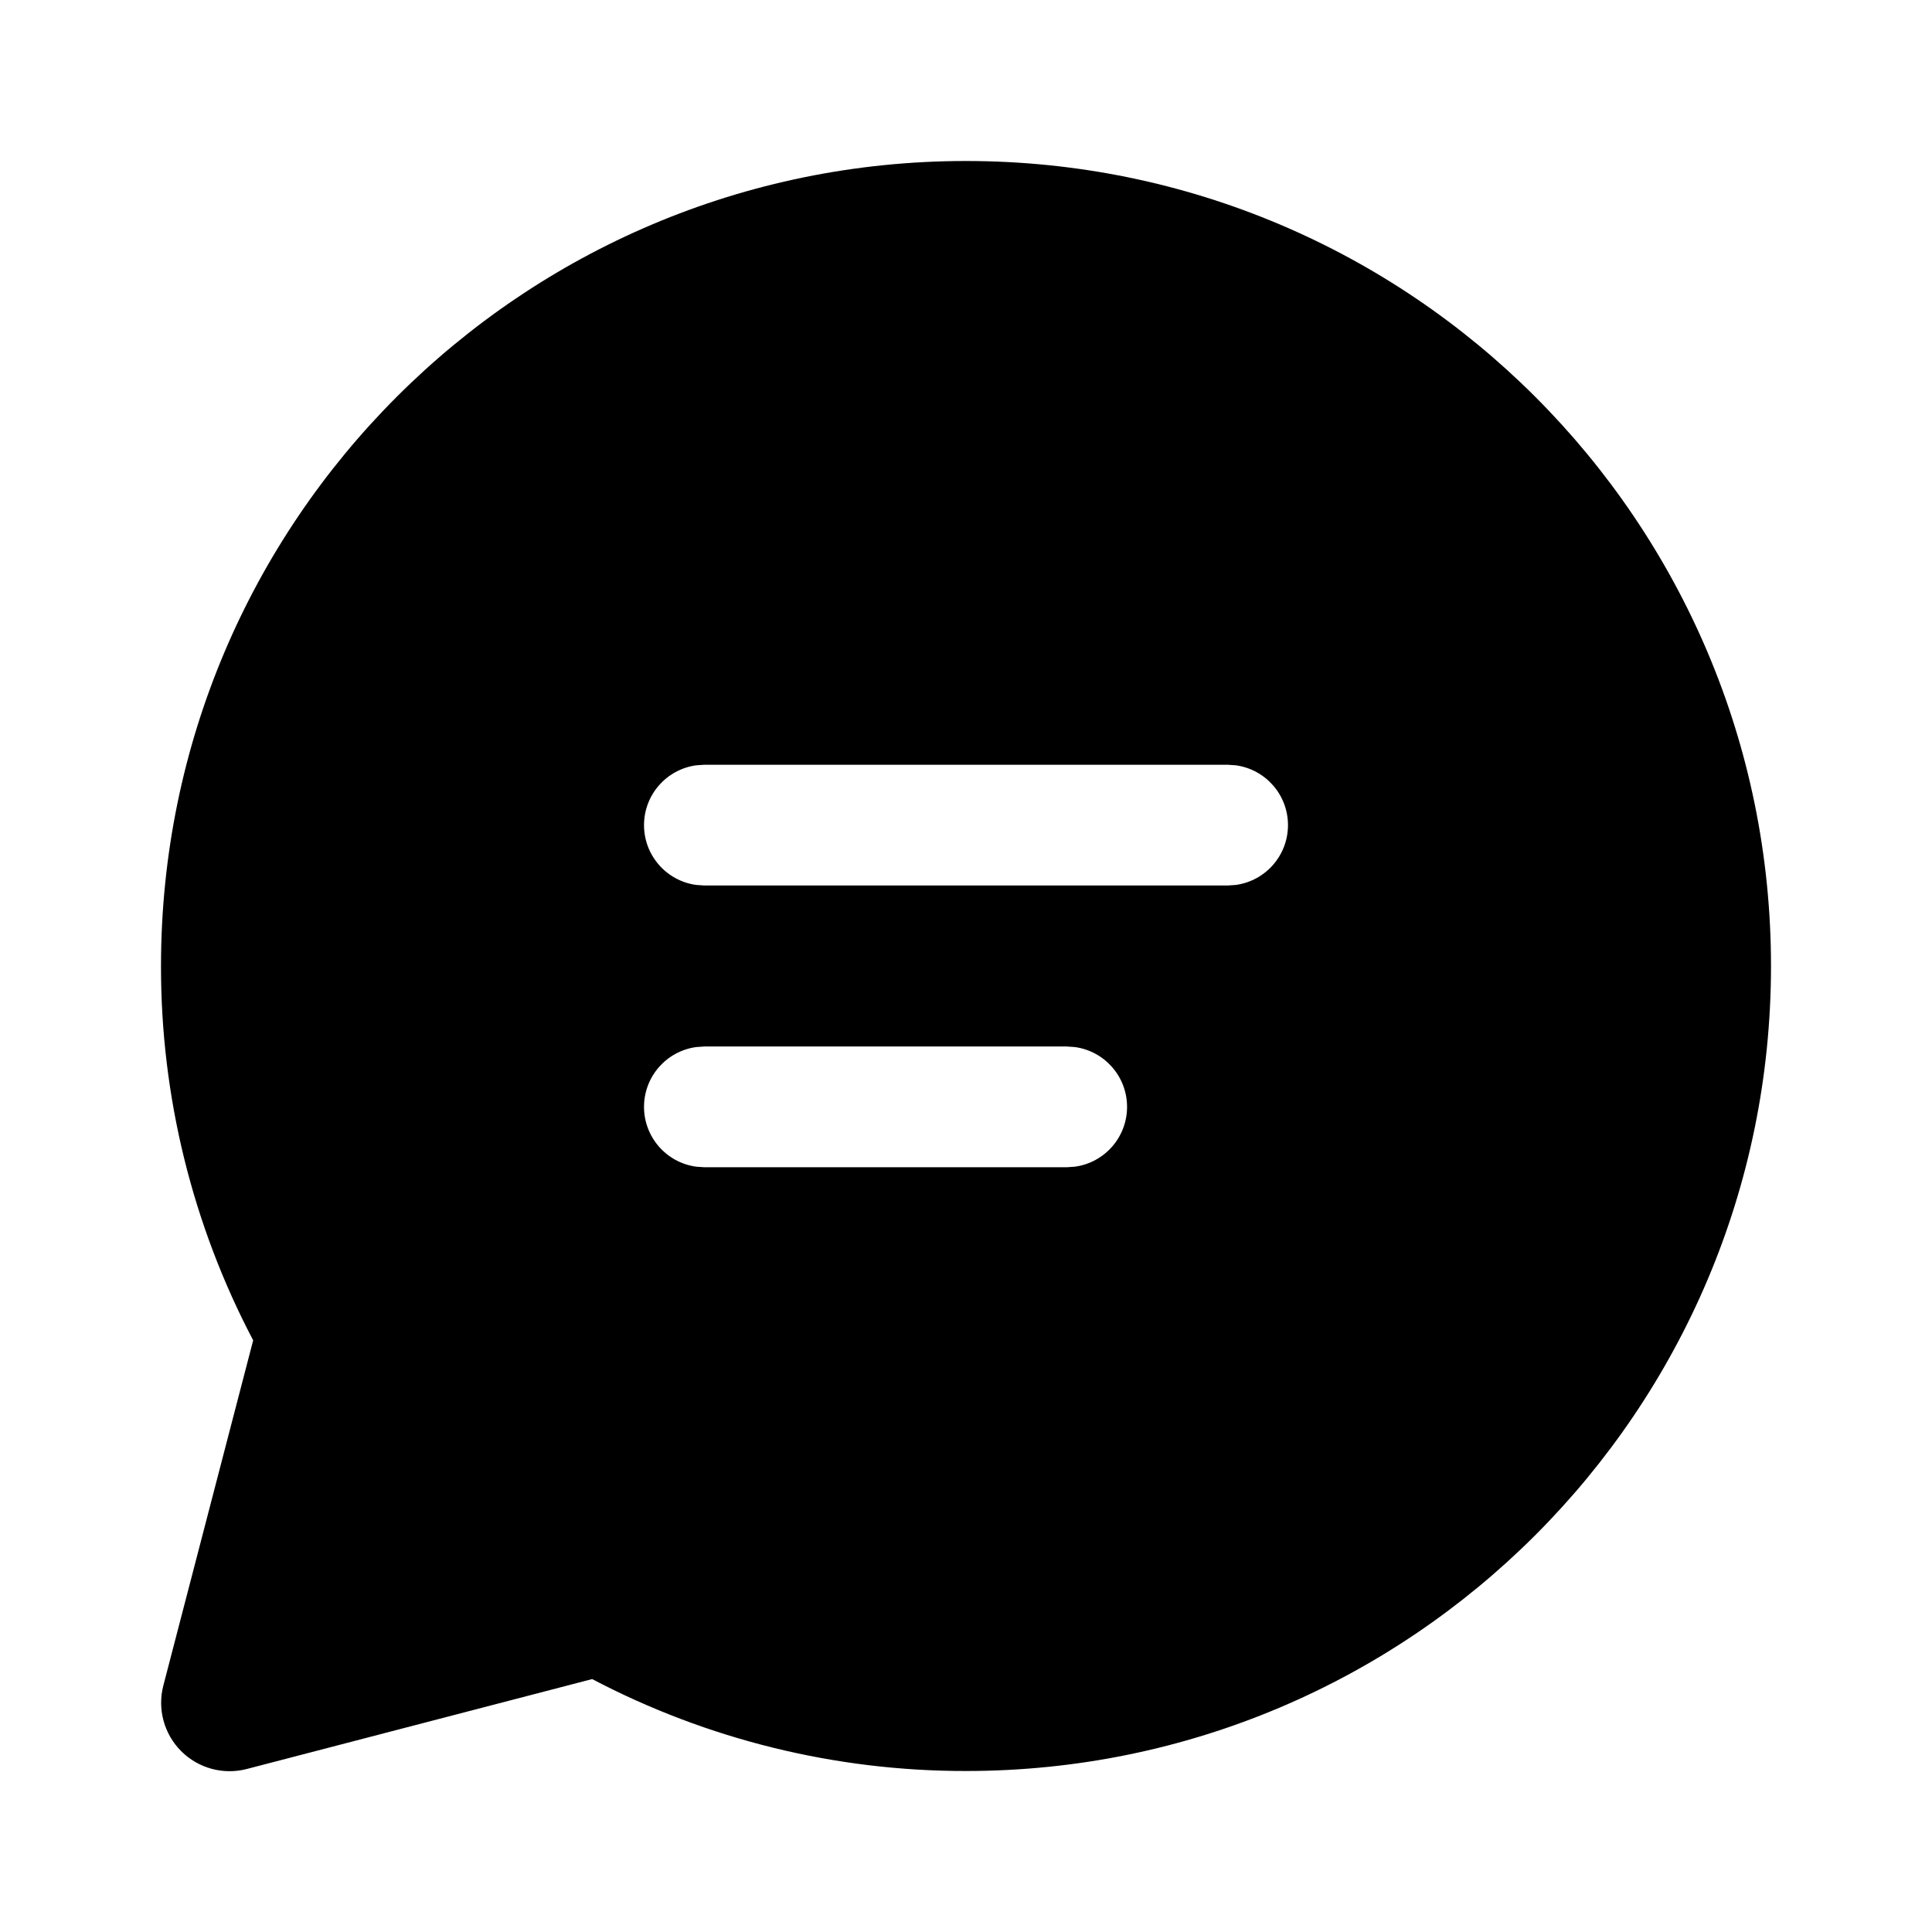
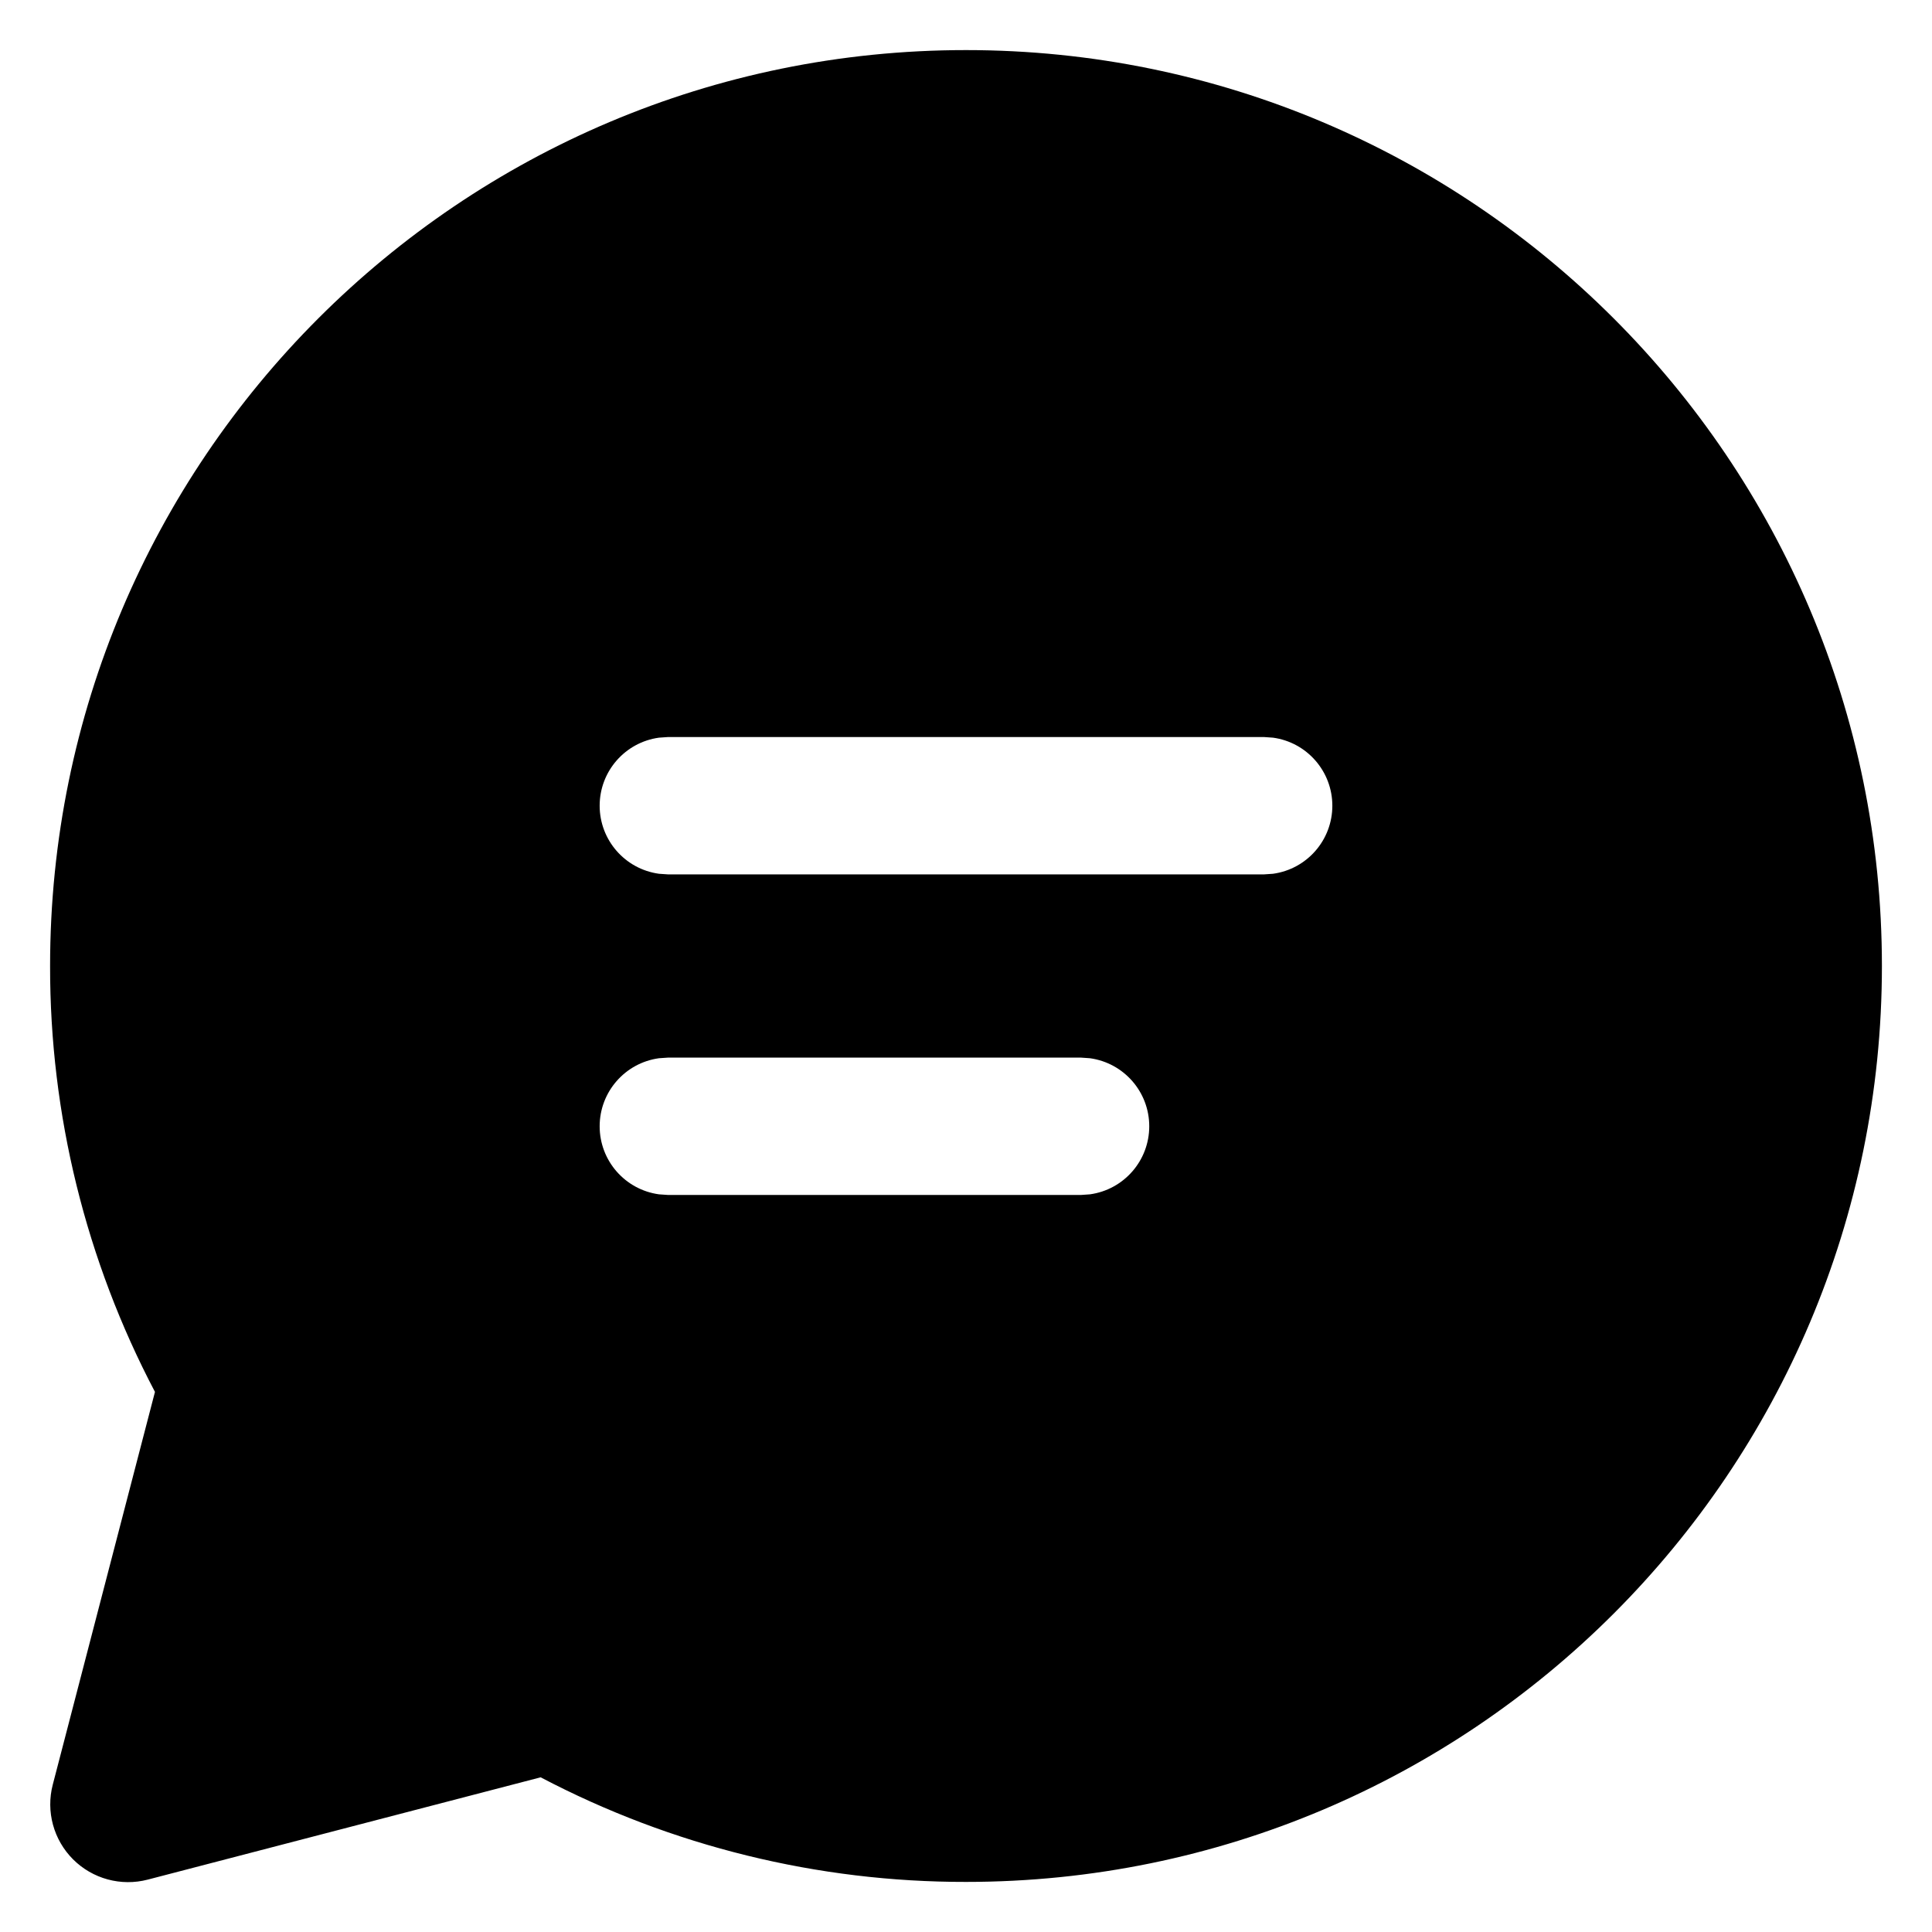
- <svg xmlns="http://www.w3.org/2000/svg" t="1688888958304" class="icon" viewBox="0 0 1024 1024" version="1.1" p-id="2590" width="64" height="64">
-   <path d="M512 85.333c235.648 0 426.667 191.019 426.667 426.667s-191.019 426.667-426.667 426.667a424.96 424.96 0 0 1-198.144-48.725l-183.04 47.659a36.267 36.267 0 0 1-44.245-44.203l47.616-182.997A424.917 424.917 0 0 1 85.333 512C85.333 276.352 276.352 85.333 512 85.333z m53.419 469.333H373.333l-4.352 0.299a32 32 0 0 0 0 63.403l4.352 0.299h192.085l4.309-0.299a32 32 0 0 0 0-63.403L565.419 554.667z m85.248-149.333h-277.333l-4.352 0.299a32 32 0 0 0 0 63.403L373.333 469.333h277.333l4.352-0.299a32 32 0 0 0 0-63.403L650.667 405.333z" p-id="2591" />
+ <svg xmlns="http://www.w3.org/2000/svg" t="1689170427347" class="icon" viewBox="0 0 1024 1024" version="1.1" p-id="1982" width="64" height="64">
+   <path d="M512 26.548c268.115 0 485.452 217.337 485.452 485.452s-217.337 485.452-485.452 485.452a483.51 483.51 0 0 1-225.444-55.439l-208.259 54.225a41.263 41.263 0 0 1-50.341-50.293l54.176-208.21A483.461 483.461 0 0 1 26.548 512C26.548 243.885 243.885 26.548 512 26.548z m60.779 533.997H354.228l-4.952 0.34a36.409 36.409 0 0 0 0 72.138l4.952 0.34h218.55l4.903-0.34a36.409 36.409 0 0 0 0-72.138L572.779 560.545z m96.993-169.908h-315.544l-4.952 0.34a36.409 36.409 0 0 0 0 72.138L354.228 463.455h315.544l4.952-0.34a36.409 36.409 0 0 0 0-72.138L669.772 390.637z" p-id="1983" />
</svg>
